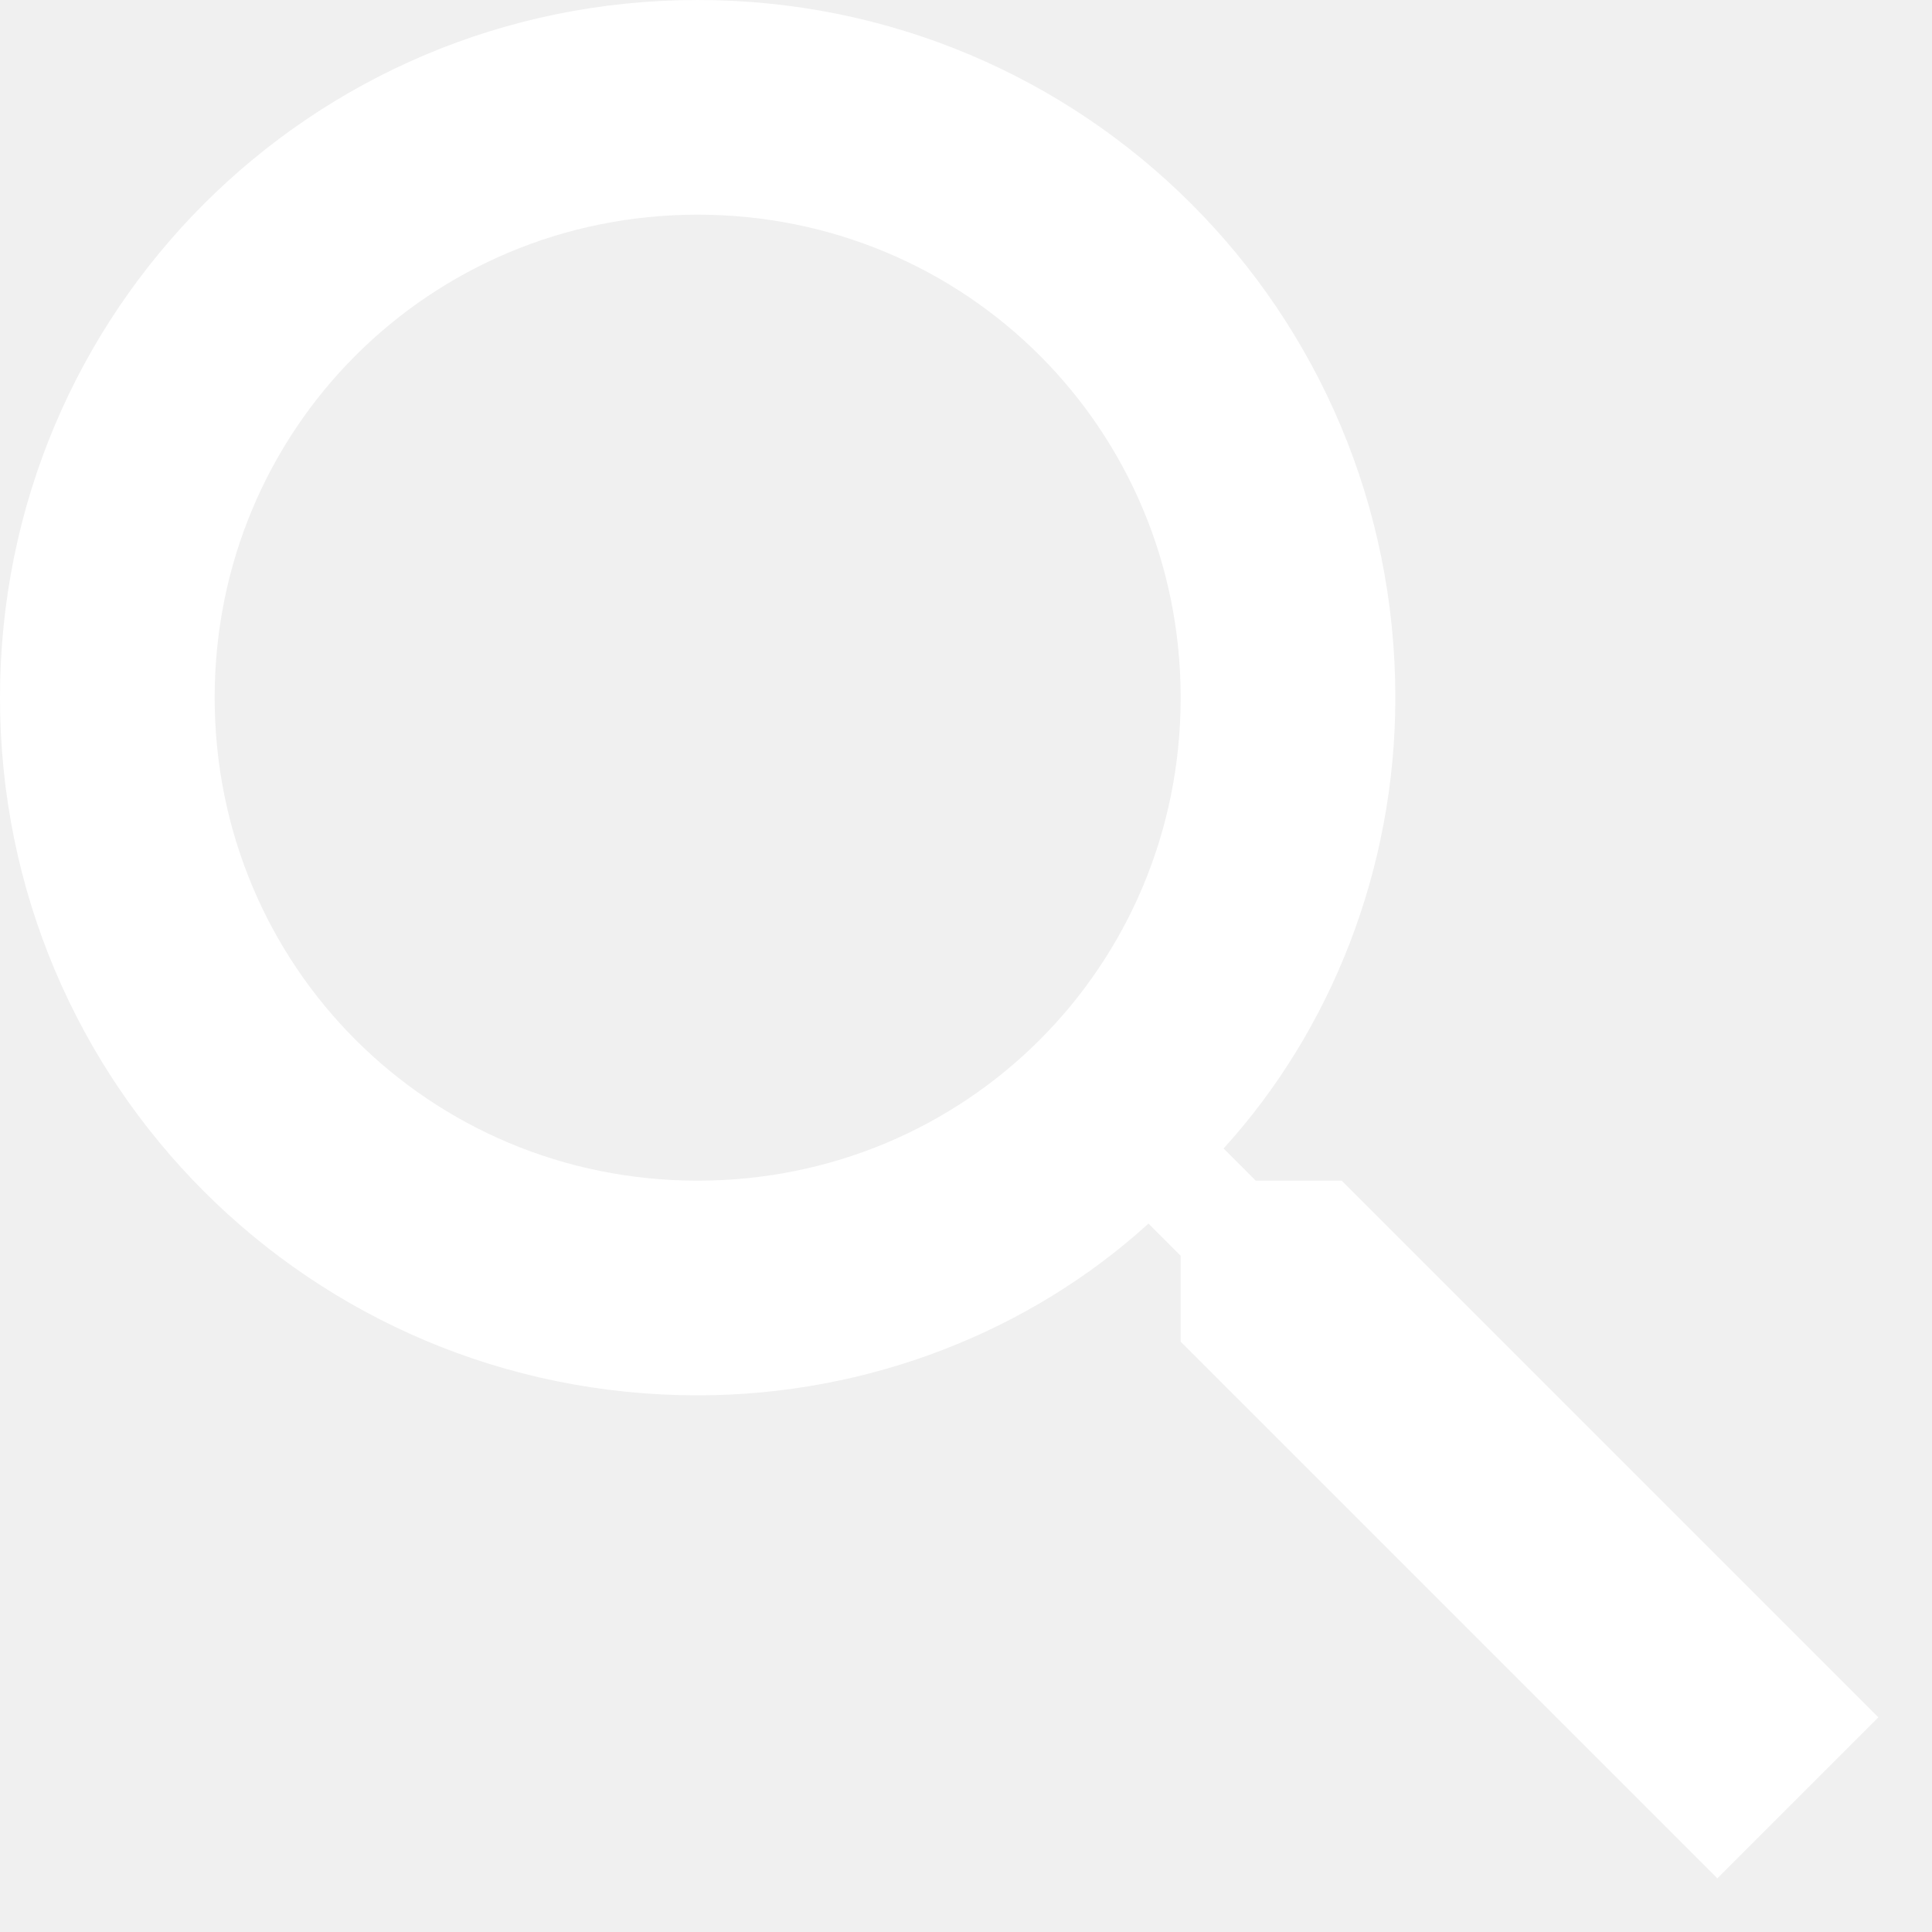
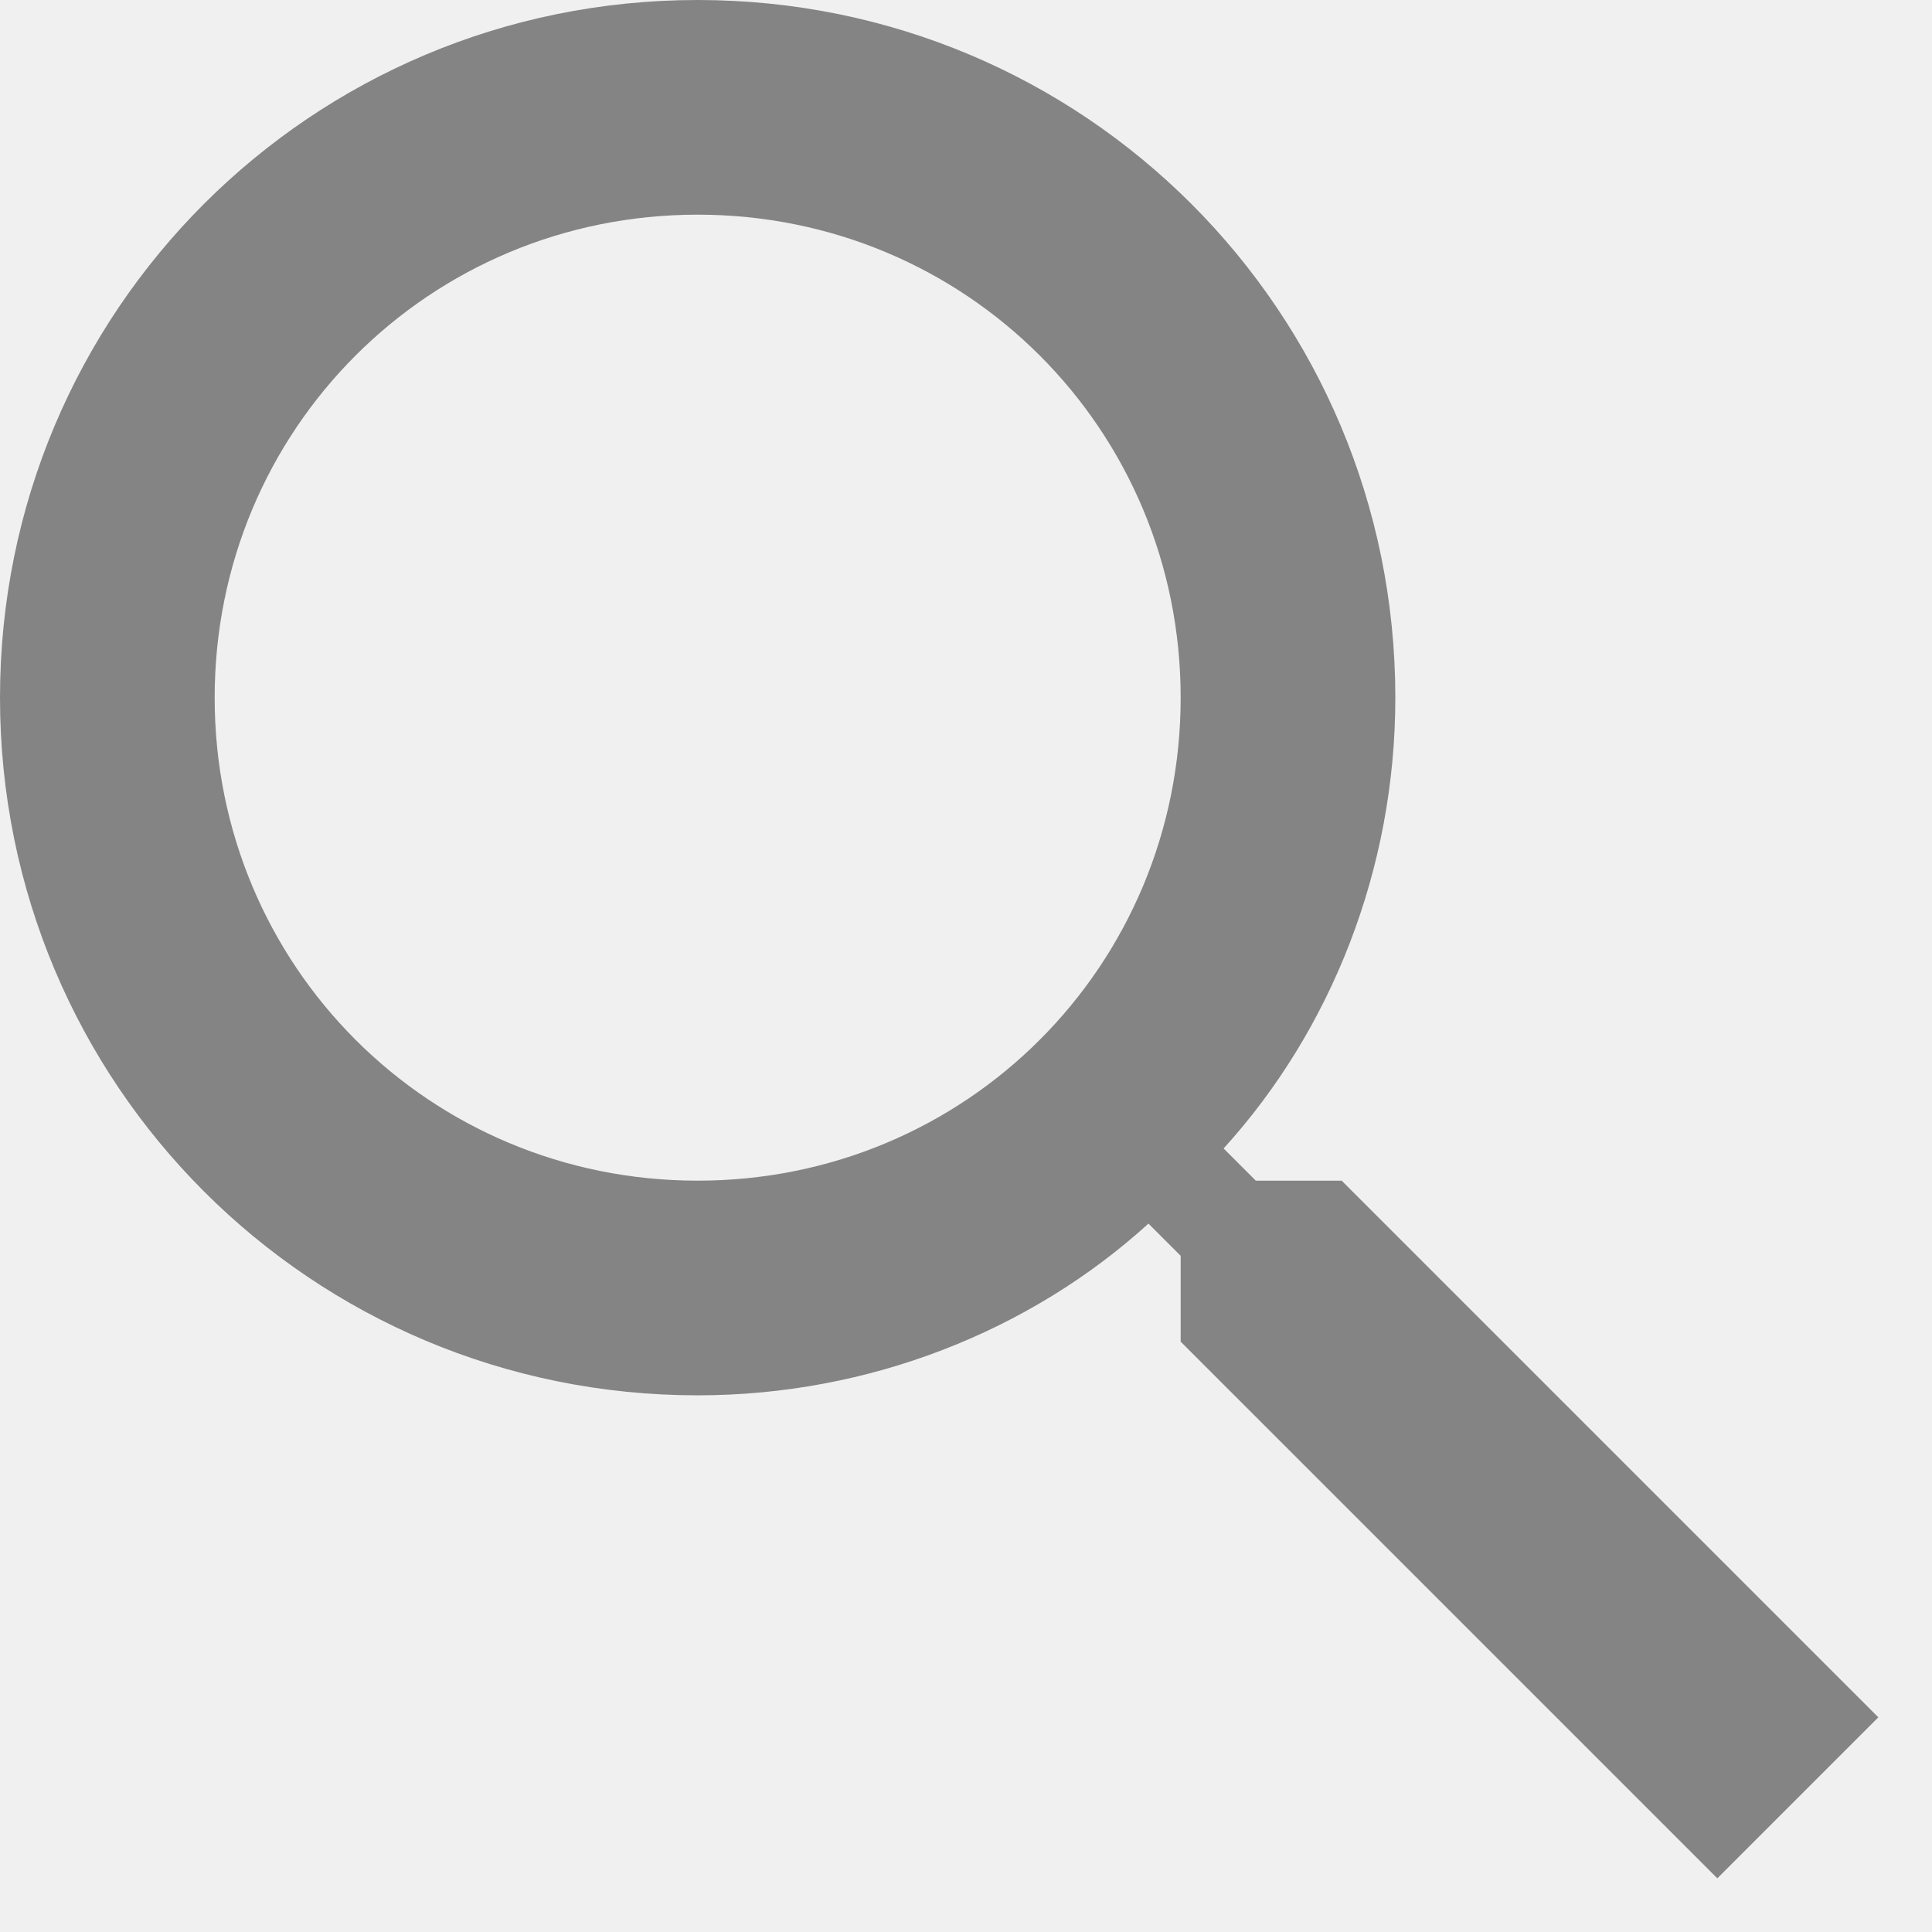
<svg xmlns="http://www.w3.org/2000/svg" width="18" height="18" viewBox="0 0 18 18" fill="none">
  <g id="search">
-     <path id="Shape" fill-rule="evenodd" clip-rule="evenodd" d="M12.5 11H11.7L11.4 10.7C12.4 9.6 13 8.1 13 6.5C13 2.9 10.1 0 6.5 0C2.9 0 0 2.9 0 6.5C0 10.1 2.9 13 6.5 13C8.1 13 9.6 12.4 10.7 11.4L11 11.7V12.5L16 17.5L17.5 16L12.5 11ZM6.5 11C4 11 2 9 2 6.5C2 4 4 2 6.5 2C9 2 11 4 11 6.5C11 9 9 11 6.5 11Z" fill="white" />
+     <path id="Shape" fill-rule="evenodd" clip-rule="evenodd" d="M12.5 11H11.7L11.4 10.7C12.4 9.6 13 8.1 13 6.5C13 2.9 10.1 0 6.5 0C2.9 0 0 2.9 0 6.5C0 10.1 2.9 13 6.5 13C8.1 13 9.6 12.4 10.7 11.4L11 11.7V12.5L16 17.5L17.5 16L12.5 11ZM6.5 11C4 11 2 9 2 6.5C2 4 4 2 6.5 2C9 2 11 4 11 6.5C11 9 9 11 6.5 11Z" fill="#848484" />
  </g>
</svg>
